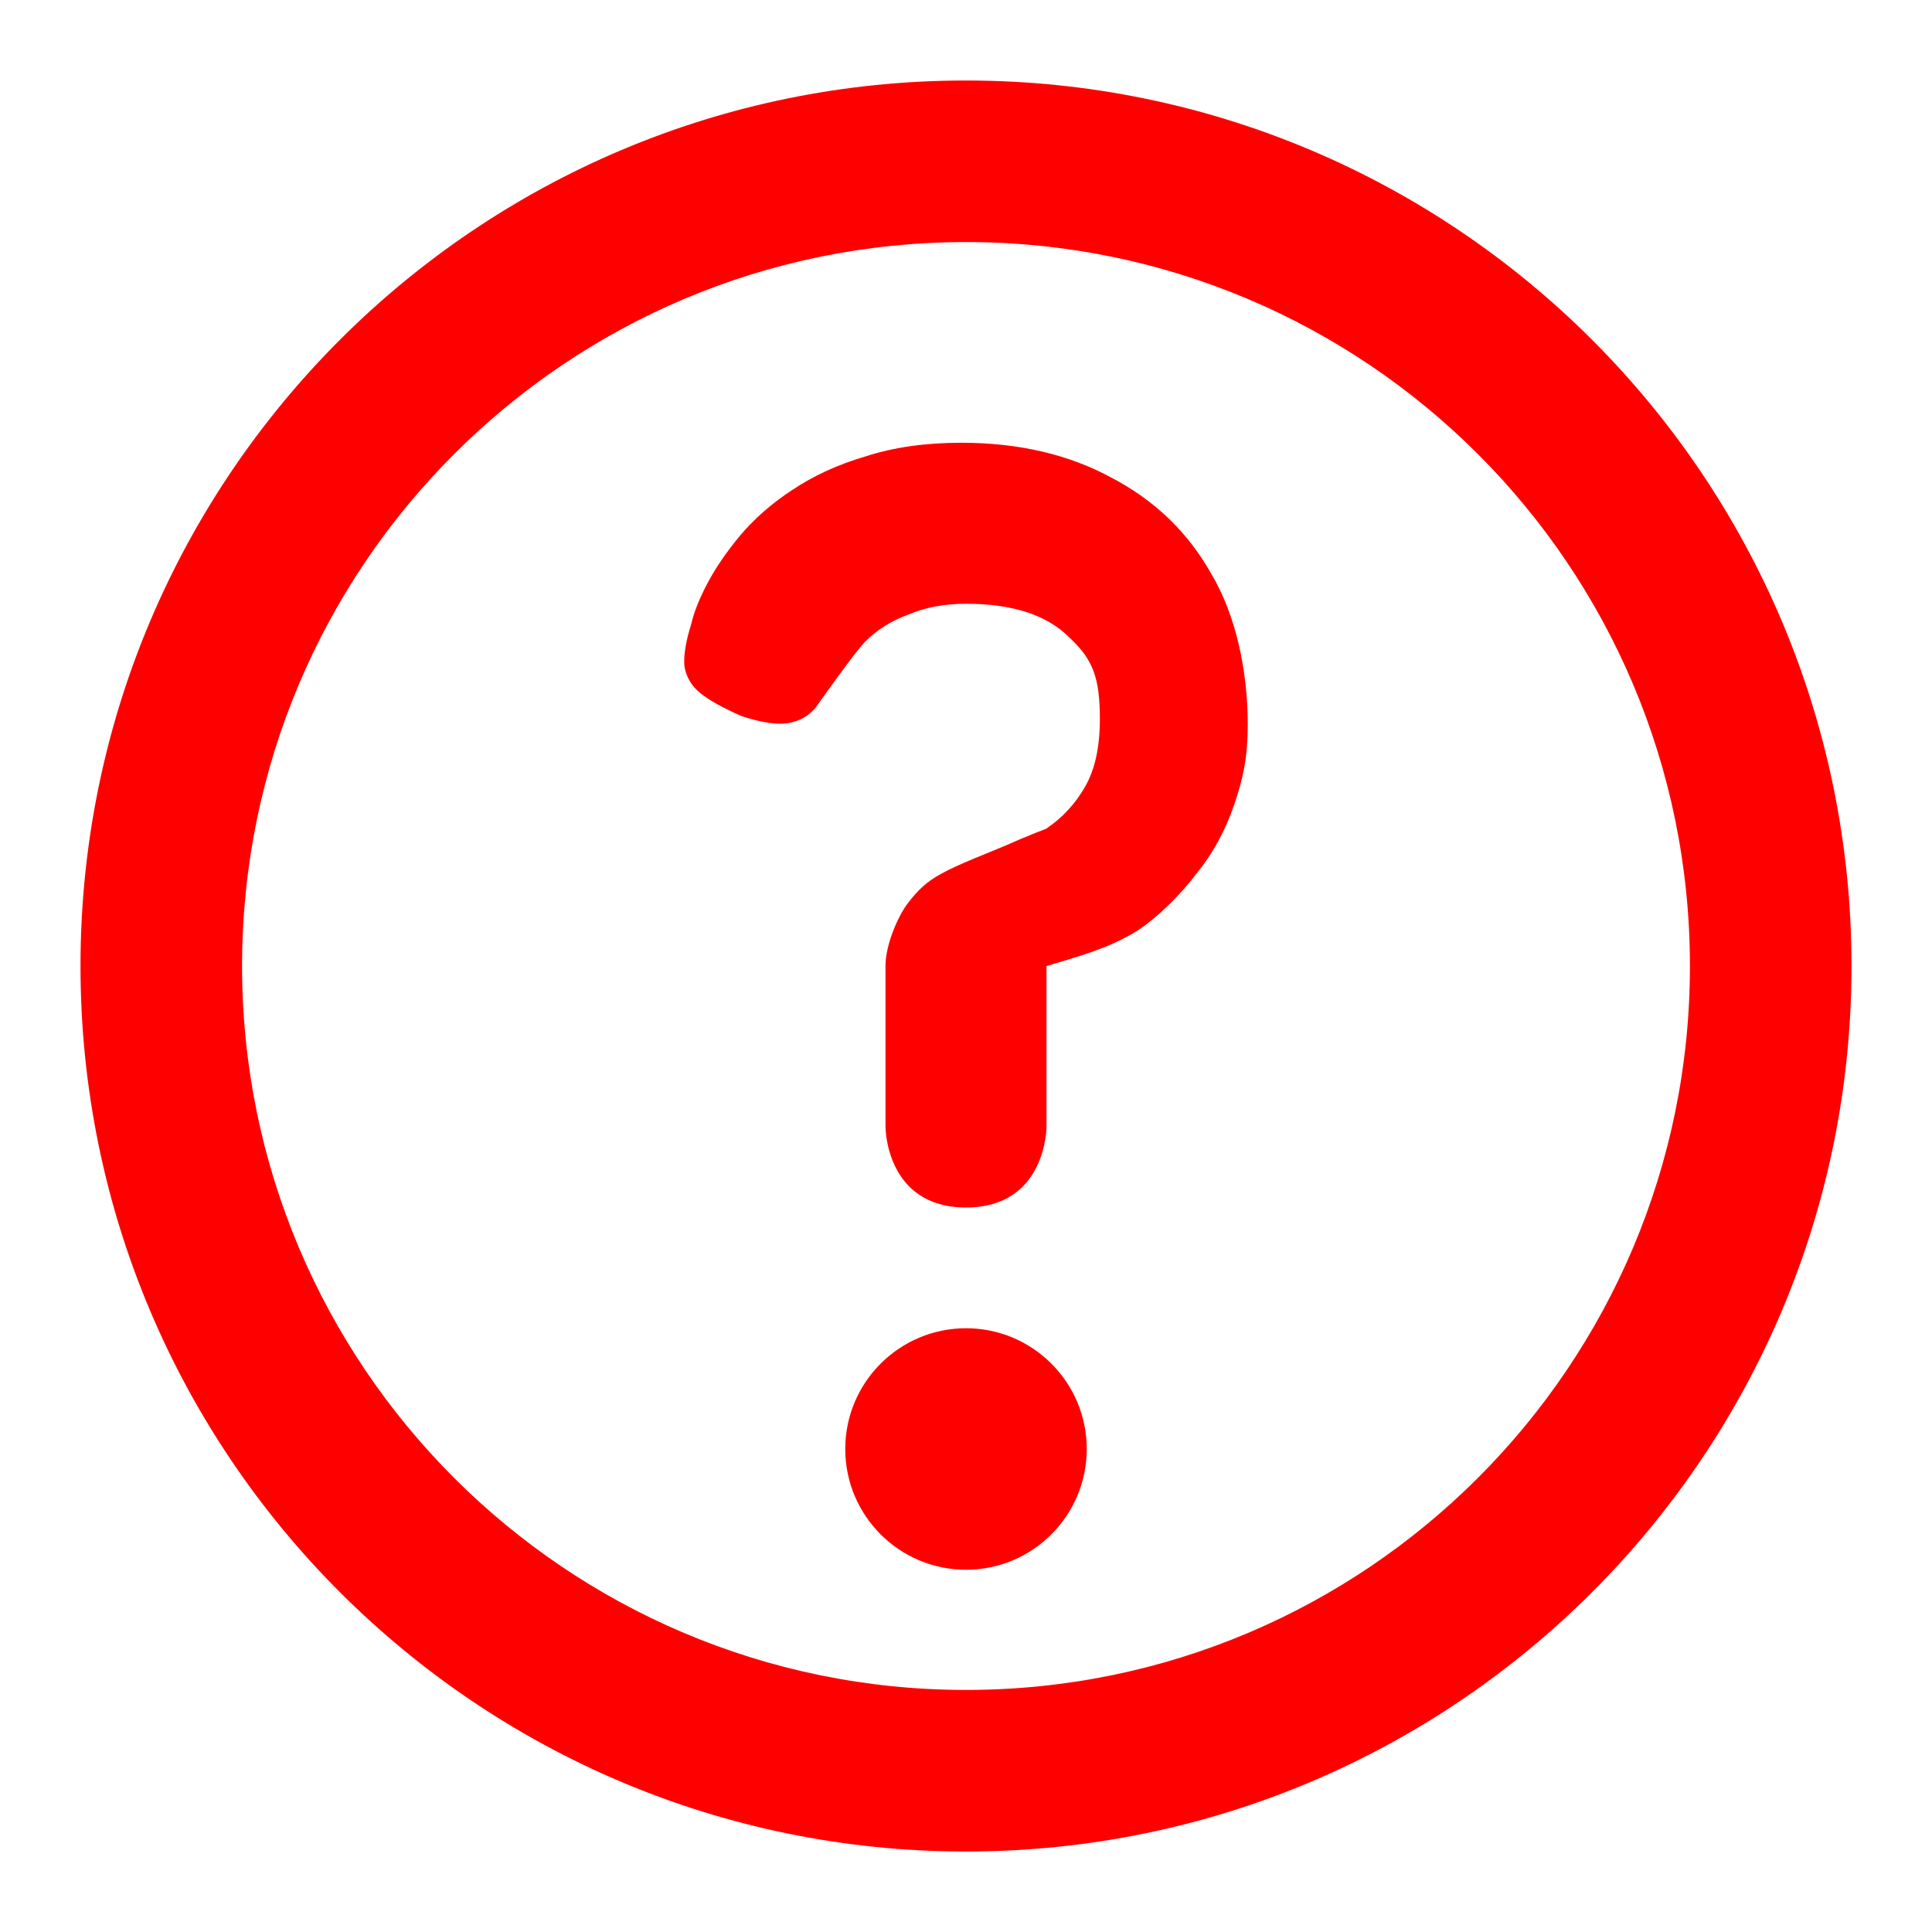
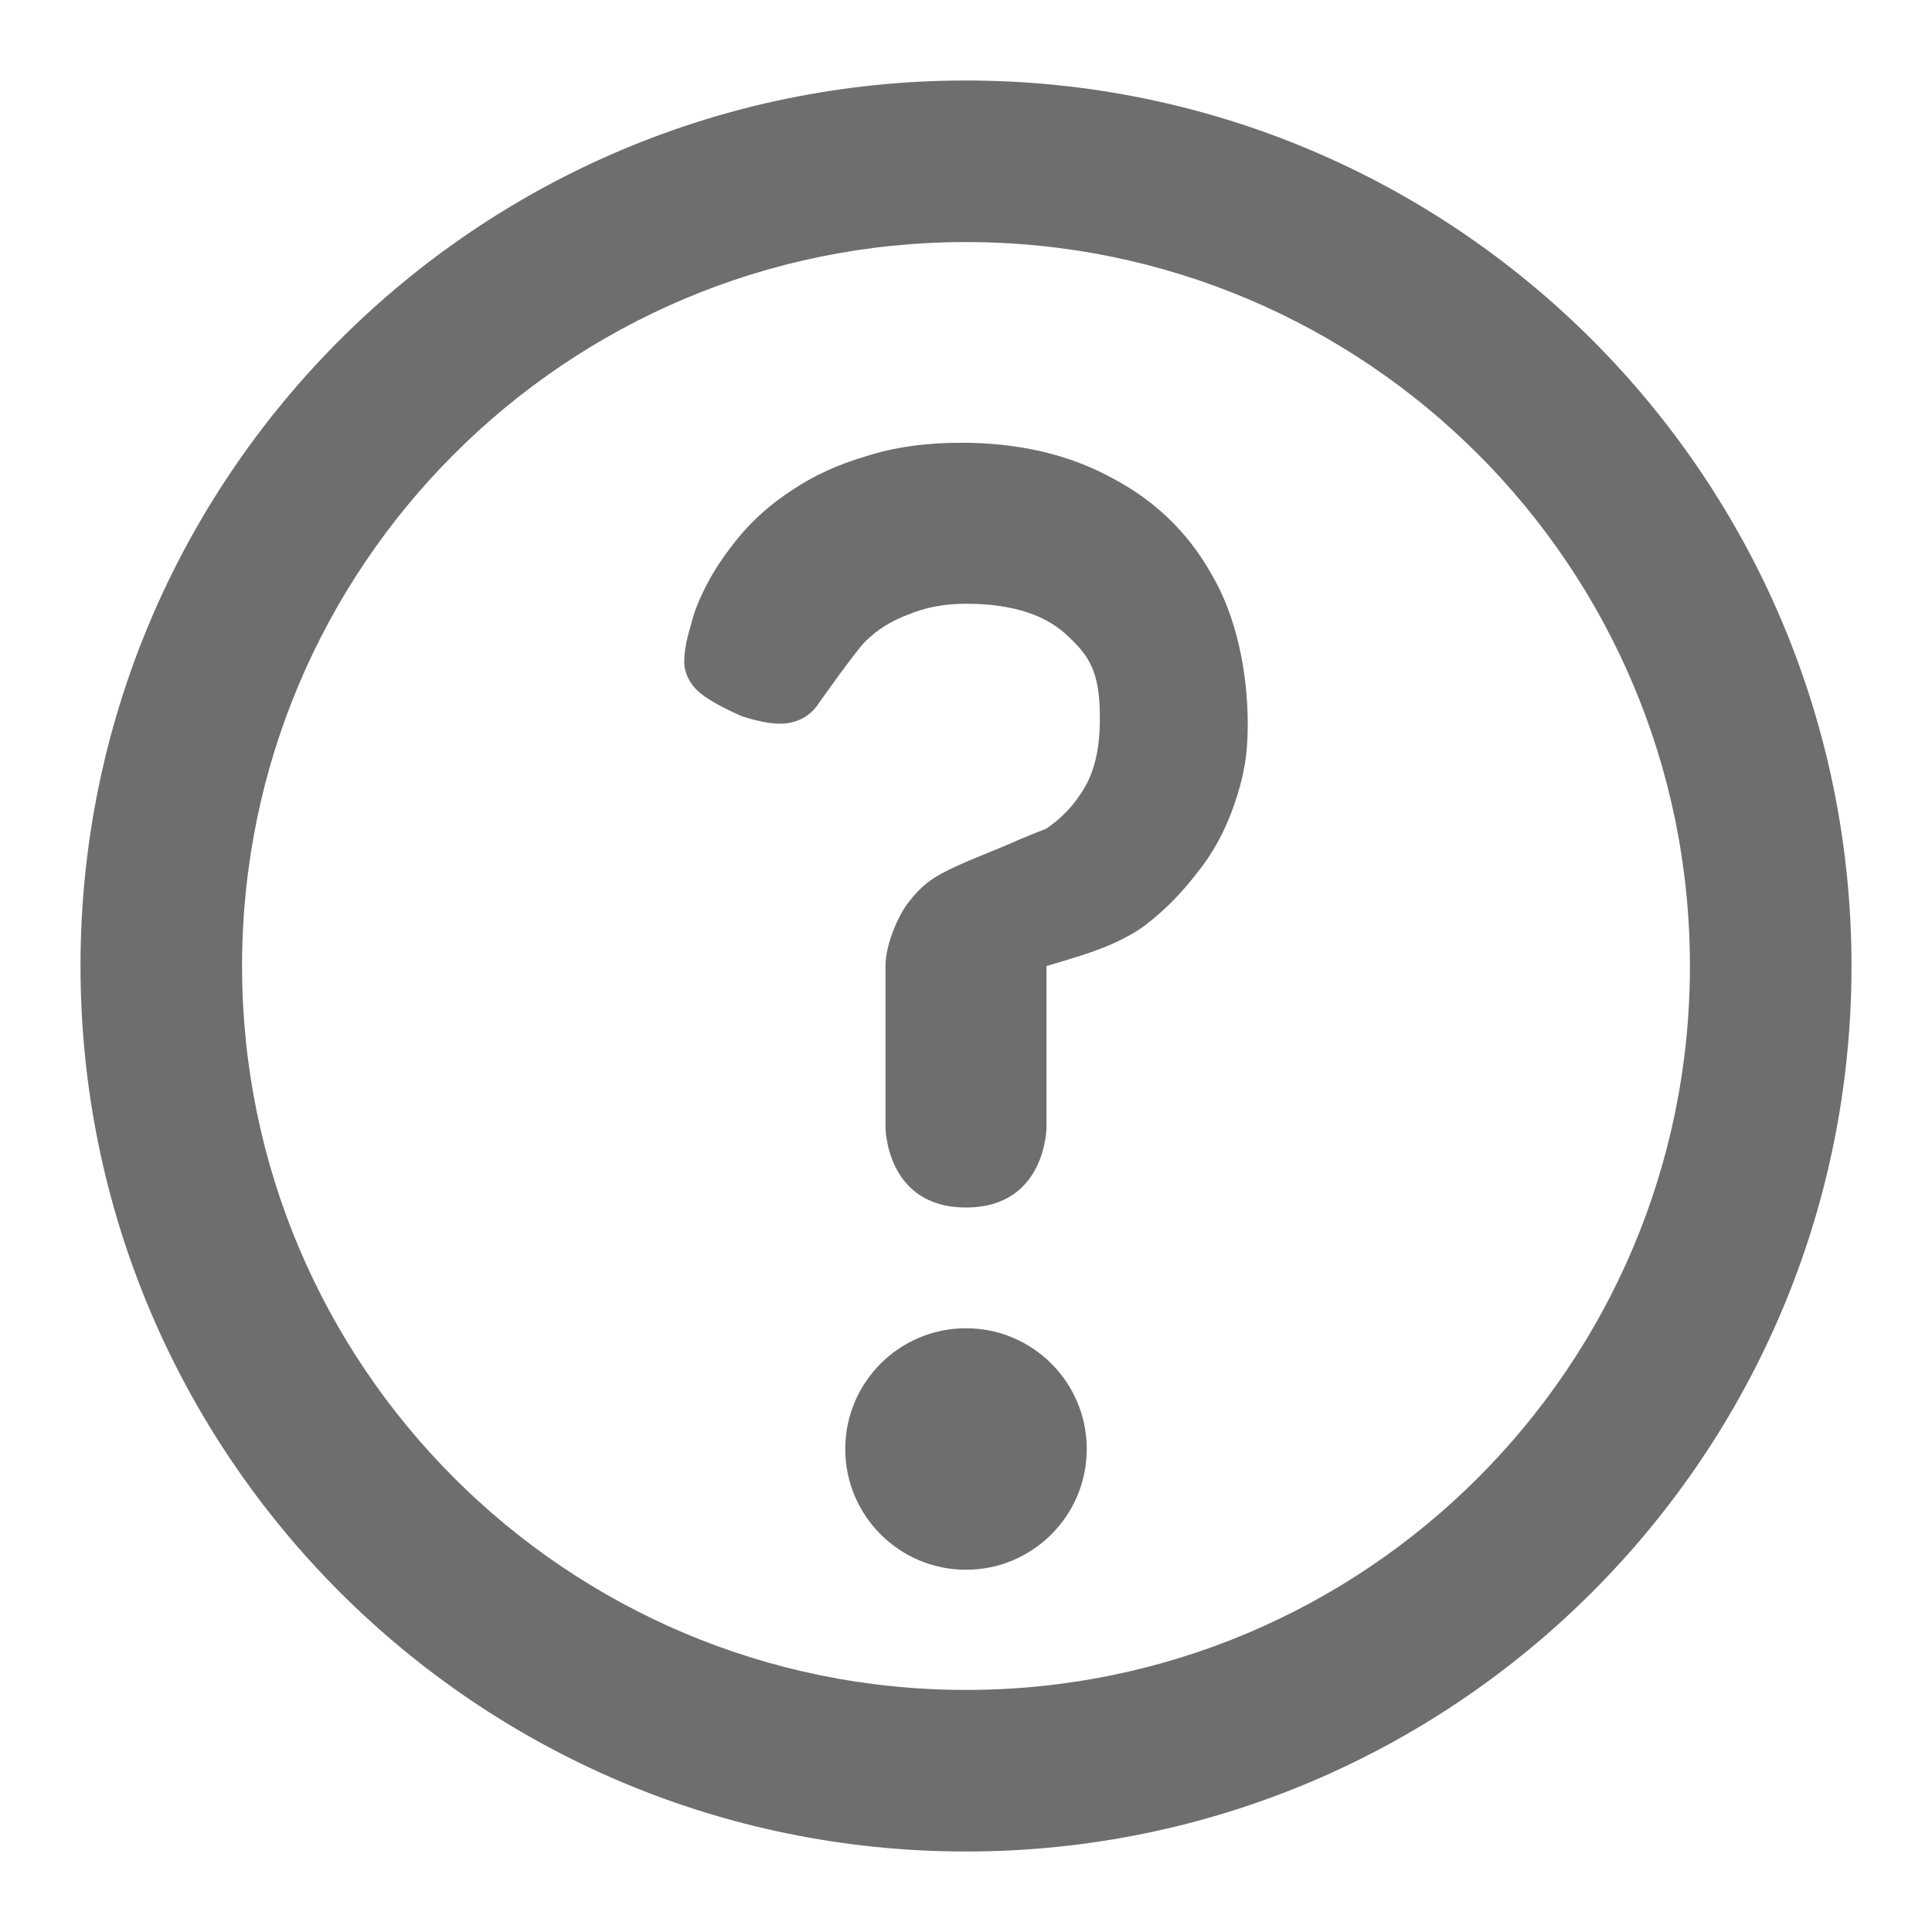
<svg xmlns="http://www.w3.org/2000/svg" width="800px" height="800px" viewBox="0 0 24 24" fill="none">
-   <path d="M23 12C23 18.075 18.075 23 12 23C5.925 23 1 18.075 1 12C1 5.925 5.925 1 12 1C18.075 1 23 5.925 23 12ZM3.007 12C3.007 16.967 7.033 20.993 12 20.993C16.967 20.993 20.993 16.967 20.993 12C20.993 7.033 16.967 3.007 12 3.007C7.033 3.007 3.007 7.033 3.007 12Z" fill="#FF0000" />
-   <path d="M13.5 18C13.5 18.828 12.828 19.5 12 19.5C11.172 19.5 10.5 18.828 10.5 18C10.5 17.172 11.172 16.5 12 16.5C12.828 16.5 13.5 17.172 13.5 18Z" fill="#FF0000" />
-   <path d="M11 12V14C11 14 11 15 12 15C13 15 13 14 13 14V12C13 12 13.479 11.863 13.663 11.788C13.663 11.788 13.997 11.669 14.231 11.49C14.465 11.31 14.676 11.097 14.865 10.85C15.066 10.604 15.222 10.318 15.333 9.992C15.444 9.667 15.5 9.404 15.5 9C15.5 8.327 15.35 7.637 15.049 7.132C14.76 6.616 14.348 6.218 13.813 5.937C13.279 5.646 12.655 5.5 11.943 5.5C11.497 5.5 11.102 5.556 10.757 5.668C10.412 5.769 10.106 5.909 9.838 6.089C9.582 6.257 9.365 6.448 9.187 6.661C9.02 6.863 8.886 7.059 8.786 7.25C8.686 7.44 8.619 7.609 8.586 7.755C8.519 7.968 8.491 8.141 8.502 8.276C8.525 8.411 8.591 8.523 8.703 8.613C8.814 8.702 8.987 8.798 9.221 8.899C9.465 8.977 9.655 9.005 9.788 8.983C9.933 8.96 10.05 8.893 10.139 8.781C10.139 8.781 10.614 8.106 10.747 7.971C10.892 7.825 11.07 7.713 11.282 7.635C11.493 7.545 11.733 7.5 12 7.5C12.579 7.5 13.008 7.64 13.286 7.921C13.575 8.19 13.663 8.416 13.663 8.932C13.663 9.28 13.602 9.56 13.479 9.773C13.357 9.987 13.195 10.161 12.995 10.295C12.995 10.295 12.723 10.399 12.5 10.5C12.289 10.59 11.9 10.738 11.7 10.85C11.51 10.951 11.404 11.057 11.282 11.214C11.159 11.371 11 11.731 11 12Z" fill="#FF0000" />
+   <path d="M23 12C23 18.075 18.075 23 12 23C5.925 23 1 18.075 1 12C1 5.925 5.925 1 12 1C18.075 1 23 5.925 23 12ZM3.007 12C3.007 16.967 7.033 20.993 12 20.993C16.967 20.993 20.993 16.967 20.993 12C20.993 7.033 16.967 3.007 12 3.007C7.033 3.007 3.007 7.033 3.007 12Z" fill="#6e6e6e" />
+   <path d="M13.5 18C13.5 18.828 12.828 19.5 12 19.5C11.172 19.5 10.5 18.828 10.5 18C10.5 17.172 11.172 16.5 12 16.5C12.828 16.5 13.5 17.172 13.5 18Z" fill="#6e6e6e" />
+   <path d="M11 12V14C11 14 11 15 12 15C13 15 13 14 13 14V12C13 12 13.479 11.863 13.663 11.788C13.663 11.788 13.997 11.669 14.231 11.49C14.465 11.31 14.676 11.097 14.865 10.85C15.066 10.604 15.222 10.318 15.333 9.992C15.444 9.667 15.5 9.404 15.5 9C15.5 8.327 15.35 7.637 15.049 7.132C14.76 6.616 14.348 6.218 13.813 5.937C13.279 5.646 12.655 5.5 11.943 5.5C11.497 5.5 11.102 5.556 10.757 5.668C10.412 5.769 10.106 5.909 9.838 6.089C9.582 6.257 9.365 6.448 9.187 6.661C9.02 6.863 8.886 7.059 8.786 7.25C8.686 7.44 8.619 7.609 8.586 7.755C8.519 7.968 8.491 8.141 8.502 8.276C8.525 8.411 8.591 8.523 8.703 8.613C8.814 8.702 8.987 8.798 9.221 8.899C9.465 8.977 9.655 9.005 9.788 8.983C9.933 8.96 10.05 8.893 10.139 8.781C10.139 8.781 10.614 8.106 10.747 7.971C10.892 7.825 11.07 7.713 11.282 7.635C11.493 7.545 11.733 7.5 12 7.5C12.579 7.5 13.008 7.64 13.286 7.921C13.575 8.19 13.663 8.416 13.663 8.932C13.663 9.28 13.602 9.56 13.479 9.773C13.357 9.987 13.195 10.161 12.995 10.295C12.995 10.295 12.723 10.399 12.5 10.5C12.289 10.59 11.9 10.738 11.7 10.85C11.51 10.951 11.404 11.057 11.282 11.214C11.159 11.371 11 11.731 11 12Z" fill="#6e6e6e" />
</svg>
